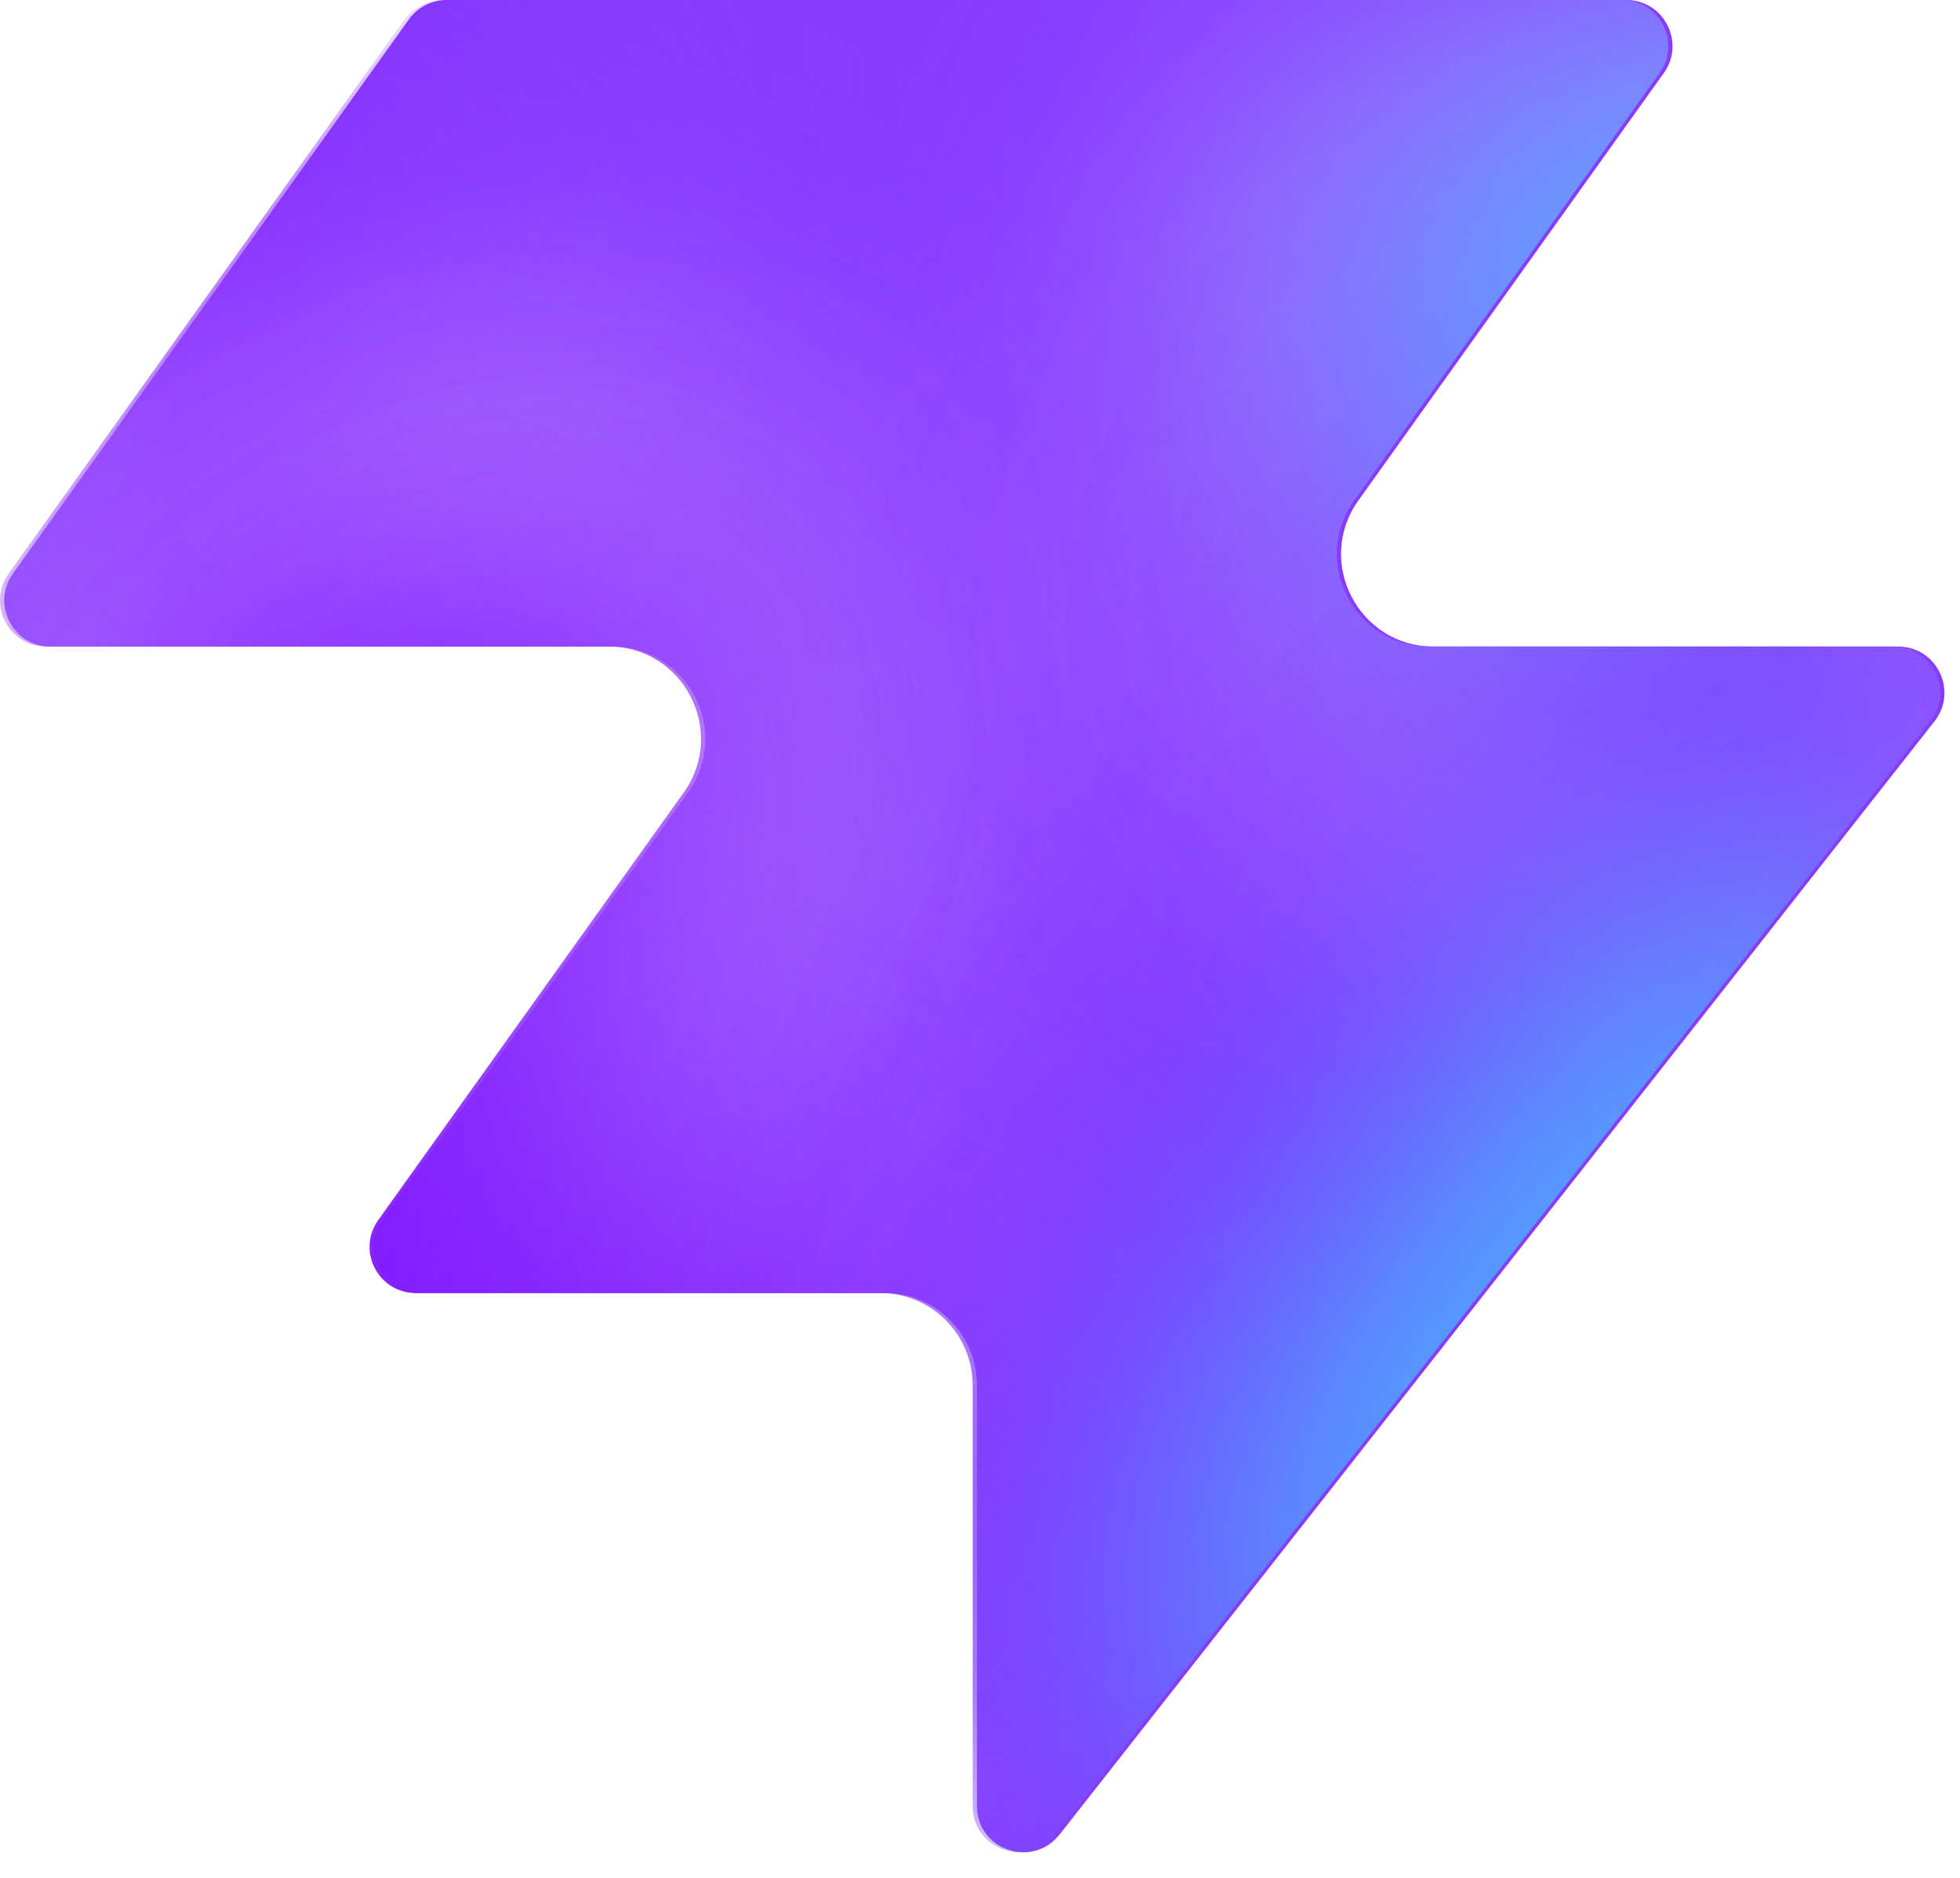
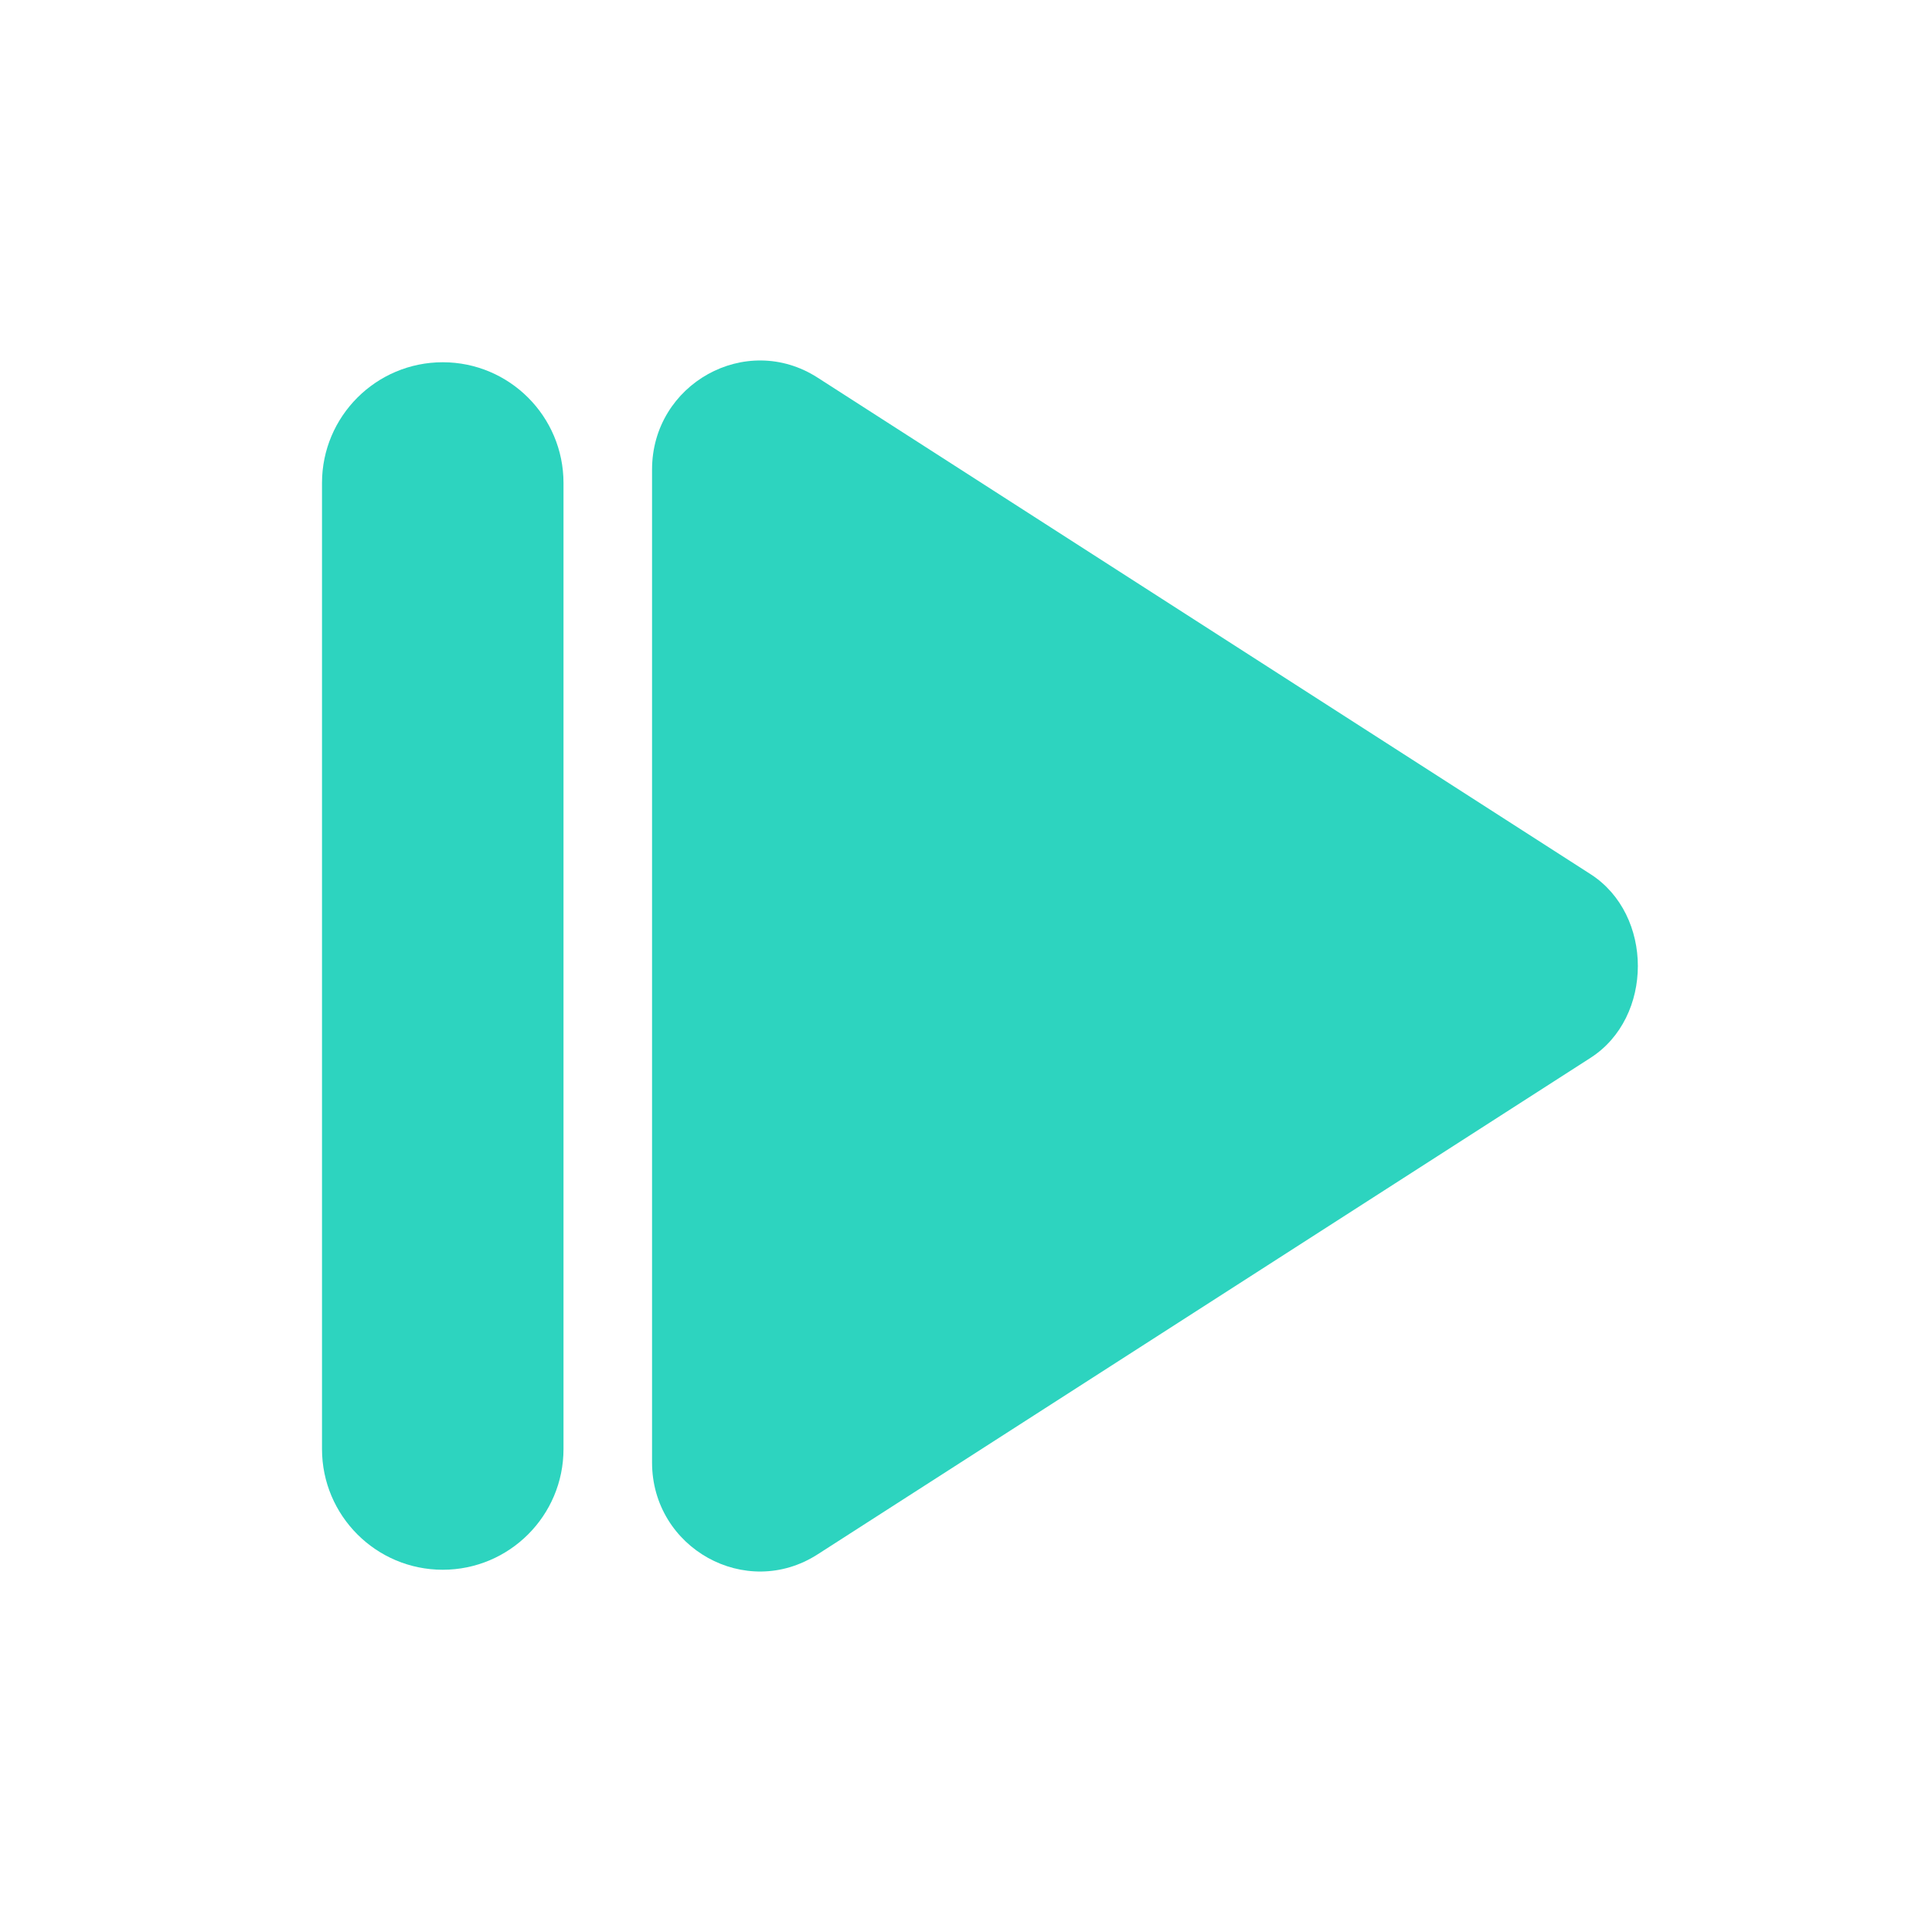
- <svg xmlns="http://www.w3.org/2000/svg" width="48" height="46" fill="none" viewBox="0 0 48 46">
-   <path fill="#863bff" d="M25.946 44.938c-.664.845-2.021.375-2.021-.698V33.937a2.26 2.26 0 0 0-2.262-2.262H10.287c-.92 0-1.456-1.04-.92-1.788l7.48-10.471c1.07-1.497 0-3.578-1.842-3.578H1.237c-.92 0-1.456-1.04-.92-1.788L10.013.474c.214-.297.556-.474.92-.474h28.894c.92 0 1.456 1.04.92 1.788l-7.48 10.471c-1.07 1.498 0 3.579 1.842 3.579h11.377c.943 0 1.473 1.088.89 1.83L25.947 44.94z" style="fill:#863bff;fill:color(display-p3 .525 .23 1);fill-opacity:1" />
-   <mask id="a" width="48" height="46" x="0" y="0" maskUnits="userSpaceOnUse" style="mask-type:alpha">
-     <path fill="#000" d="M25.842 44.938c-.664.844-2.021.375-2.021-.698V33.937a2.26 2.26 0 0 0-2.262-2.262H10.183c-.92 0-1.456-1.04-.92-1.788l7.48-10.471c1.07-1.498 0-3.579-1.842-3.579H1.133c-.92 0-1.456-1.04-.92-1.787L9.91.473c.214-.297.556-.474.92-.474h28.894c.92 0 1.456 1.04.92 1.788l-7.48 10.471c-1.07 1.498 0 3.578 1.842 3.578h11.377c.943 0 1.473 1.088.89 1.832L25.843 44.94z" style="fill:#000;fill-opacity:1" />
-   </mask>
-   <g mask="url(#a)">
-     <g filter="url(#b)">
-       <ellipse cx="5.508" cy="14.704" fill="#ede6ff" rx="5.508" ry="14.704" style="fill:#ede6ff;fill:color(display-p3 .927 .903 1);fill-opacity:1" transform="matrix(.00324 1 1 -.00324 -4.47 31.516)" />
-     </g>
-     <g filter="url(#c)">
-       <ellipse cx="10.399" cy="29.851" fill="#ede6ff" rx="10.399" ry="29.851" style="fill:#ede6ff;fill:color(display-p3 .927 .903 1);fill-opacity:1" transform="matrix(.00324 1 1 -.00324 -39.328 7.883)" />
-     </g>
-     <g filter="url(#d)">
-       <ellipse cx="5.508" cy="30.487" fill="#7e14ff" rx="5.508" ry="30.487" style="fill:#7e14ff;fill:color(display-p3 .492 .077 1);fill-opacity:1" transform="rotate(89.814 -25.913 -14.639)scale(1 -1)" />
-     </g>
-     <g filter="url(#e)">
-       <ellipse cx="5.508" cy="30.599" fill="#7e14ff" rx="5.508" ry="30.599" style="fill:#7e14ff;fill:color(display-p3 .492 .077 1);fill-opacity:1" transform="rotate(89.814 -32.644 -3.334)scale(1 -1)" />
-     </g>
-     <g filter="url(#f)">
-       <ellipse cx="5.508" cy="30.599" fill="#7e14ff" rx="5.508" ry="30.599" style="fill:#7e14ff;fill:color(display-p3 .492 .077 1);fill-opacity:1" transform="matrix(.00324 1 1 -.00324 -34.34 30.47)" />
-     </g>
-     <g filter="url(#g)">
-       <ellipse cx="14.072" cy="22.078" fill="#ede6ff" rx="14.072" ry="22.078" style="fill:#ede6ff;fill:color(display-p3 .927 .903 1);fill-opacity:1" transform="rotate(93.35 24.506 48.493)scale(-1 1)" />
-     </g>
-     <g filter="url(#h)">
-       <ellipse cx="3.47" cy="21.501" fill="#7e14ff" rx="3.47" ry="21.501" style="fill:#7e14ff;fill:color(display-p3 .492 .077 1);fill-opacity:1" transform="rotate(89.009 28.708 47.59)scale(-1 1)" />
-     </g>
-     <g filter="url(#i)">
-       <ellipse cx="3.47" cy="21.501" fill="#7e14ff" rx="3.47" ry="21.501" style="fill:#7e14ff;fill:color(display-p3 .492 .077 1);fill-opacity:1" transform="rotate(89.009 28.708 47.59)scale(-1 1)" />
-     </g>
-     <g filter="url(#j)">
-       <ellipse cx=".387" cy="8.972" fill="#7e14ff" rx="4.407" ry="29.108" style="fill:#7e14ff;fill:color(display-p3 .492 .077 1);fill-opacity:1" transform="rotate(39.51 .387 8.972)" />
-     </g>
-     <g filter="url(#k)">
-       <ellipse cx="47.523" cy="-6.092" fill="#7e14ff" rx="4.407" ry="29.108" style="fill:#7e14ff;fill:color(display-p3 .492 .077 1);fill-opacity:1" transform="rotate(37.892 47.523 -6.092)" />
-     </g>
-     <g filter="url(#l)">
-       <ellipse cx="41.412" cy="6.333" fill="#47bfff" rx="5.971" ry="9.665" style="fill:#47bfff;fill:color(display-p3 .28 .748 1);fill-opacity:1" transform="rotate(37.892 41.412 6.333)" />
-     </g>
-     <g filter="url(#m)">
-       <ellipse cx="-1.879" cy="38.332" fill="#7e14ff" rx="4.407" ry="29.108" style="fill:#7e14ff;fill:color(display-p3 .492 .077 1);fill-opacity:1" transform="rotate(37.892 -1.88 38.332)" />
-     </g>
-     <g filter="url(#n)">
-       <ellipse cx="-1.879" cy="38.332" fill="#7e14ff" rx="4.407" ry="29.108" style="fill:#7e14ff;fill:color(display-p3 .492 .077 1);fill-opacity:1" transform="rotate(37.892 -1.88 38.332)" />
-     </g>
-     <g filter="url(#o)">
-       <ellipse cx="35.651" cy="29.907" fill="#7e14ff" rx="4.407" ry="29.108" style="fill:#7e14ff;fill:color(display-p3 .492 .077 1);fill-opacity:1" transform="rotate(37.892 35.651 29.907)" />
-     </g>
-     <g filter="url(#p)">
-       <ellipse cx="38.418" cy="32.4" fill="#47bfff" rx="5.971" ry="15.297" style="fill:#47bfff;fill:color(display-p3 .28 .748 1);fill-opacity:1" transform="rotate(37.892 38.418 32.4)" />
-     </g>
-   </g>
-   <defs>
-     <filter id="b" width="60.045" height="41.654" x="-19.77" y="16.149" color-interpolation-filters="sRGB" filterUnits="userSpaceOnUse">
-       <feFlood flood-opacity="0" result="BackgroundImageFix" />
-       <feBlend in="SourceGraphic" in2="BackgroundImageFix" result="shape" />
-       <feGaussianBlur result="effect1_foregroundBlur_2002_17158" stdDeviation="7.659" />
-     </filter>
-     <filter id="c" width="90.34" height="51.437" x="-54.613" y="-7.533" color-interpolation-filters="sRGB" filterUnits="userSpaceOnUse">
-       <feFlood flood-opacity="0" result="BackgroundImageFix" />
-       <feBlend in="SourceGraphic" in2="BackgroundImageFix" result="shape" />
-       <feGaussianBlur result="effect1_foregroundBlur_2002_17158" stdDeviation="7.659" />
-     </filter>
-     <filter id="d" width="79.355" height="29.4" x="-49.64" y="2.03" color-interpolation-filters="sRGB" filterUnits="userSpaceOnUse">
-       <feFlood flood-opacity="0" result="BackgroundImageFix" />
-       <feBlend in="SourceGraphic" in2="BackgroundImageFix" result="shape" />
-       <feGaussianBlur result="effect1_foregroundBlur_2002_17158" stdDeviation="4.596" />
-     </filter>
-     <filter id="e" width="79.579" height="29.4" x="-45.045" y="20.029" color-interpolation-filters="sRGB" filterUnits="userSpaceOnUse">
-       <feFlood flood-opacity="0" result="BackgroundImageFix" />
-       <feBlend in="SourceGraphic" in2="BackgroundImageFix" result="shape" />
-       <feGaussianBlur result="effect1_foregroundBlur_2002_17158" stdDeviation="4.596" />
-     </filter>
-     <filter id="f" width="79.579" height="29.4" x="-43.513" y="21.178" color-interpolation-filters="sRGB" filterUnits="userSpaceOnUse">
-       <feFlood flood-opacity="0" result="BackgroundImageFix" />
-       <feBlend in="SourceGraphic" in2="BackgroundImageFix" result="shape" />
-       <feGaussianBlur result="effect1_foregroundBlur_2002_17158" stdDeviation="4.596" />
-     </filter>
-     <filter id="g" width="74.749" height="58.852" x="15.756" y="-17.901" color-interpolation-filters="sRGB" filterUnits="userSpaceOnUse">
-       <feFlood flood-opacity="0" result="BackgroundImageFix" />
-       <feBlend in="SourceGraphic" in2="BackgroundImageFix" result="shape" />
-       <feGaussianBlur result="effect1_foregroundBlur_2002_17158" stdDeviation="7.659" />
-     </filter>
-     <filter id="h" width="61.377" height="25.362" x="23.548" y="2.284" color-interpolation-filters="sRGB" filterUnits="userSpaceOnUse">
-       <feFlood flood-opacity="0" result="BackgroundImageFix" />
-       <feBlend in="SourceGraphic" in2="BackgroundImageFix" result="shape" />
-       <feGaussianBlur result="effect1_foregroundBlur_2002_17158" stdDeviation="4.596" />
-     </filter>
-     <filter id="i" width="61.377" height="25.362" x="23.548" y="2.284" color-interpolation-filters="sRGB" filterUnits="userSpaceOnUse">
-       <feFlood flood-opacity="0" result="BackgroundImageFix" />
-       <feBlend in="SourceGraphic" in2="BackgroundImageFix" result="shape" />
-       <feGaussianBlur result="effect1_foregroundBlur_2002_17158" stdDeviation="4.596" />
-     </filter>
-     <filter id="j" width="56.045" height="63.649" x="-27.636" y="-22.853" color-interpolation-filters="sRGB" filterUnits="userSpaceOnUse">
-       <feFlood flood-opacity="0" result="BackgroundImageFix" />
-       <feBlend in="SourceGraphic" in2="BackgroundImageFix" result="shape" />
-       <feGaussianBlur result="effect1_foregroundBlur_2002_17158" stdDeviation="4.596" />
-     </filter>
-     <filter id="k" width="54.814" height="64.646" x="20.116" y="-38.415" color-interpolation-filters="sRGB" filterUnits="userSpaceOnUse">
-       <feFlood flood-opacity="0" result="BackgroundImageFix" />
-       <feBlend in="SourceGraphic" in2="BackgroundImageFix" result="shape" />
-       <feGaussianBlur result="effect1_foregroundBlur_2002_17158" stdDeviation="4.596" />
-     </filter>
-     <filter id="l" width="33.541" height="35.313" x="24.641" y="-11.323" color-interpolation-filters="sRGB" filterUnits="userSpaceOnUse">
-       <feFlood flood-opacity="0" result="BackgroundImageFix" />
-       <feBlend in="SourceGraphic" in2="BackgroundImageFix" result="shape" />
-       <feGaussianBlur result="effect1_foregroundBlur_2002_17158" stdDeviation="4.596" />
-     </filter>
-     <filter id="m" width="54.814" height="64.646" x="-29.286" y="6.009" color-interpolation-filters="sRGB" filterUnits="userSpaceOnUse">
-       <feFlood flood-opacity="0" result="BackgroundImageFix" />
-       <feBlend in="SourceGraphic" in2="BackgroundImageFix" result="shape" />
-       <feGaussianBlur result="effect1_foregroundBlur_2002_17158" stdDeviation="4.596" />
-     </filter>
-     <filter id="n" width="54.814" height="64.646" x="-29.286" y="6.009" color-interpolation-filters="sRGB" filterUnits="userSpaceOnUse">
-       <feFlood flood-opacity="0" result="BackgroundImageFix" />
-       <feBlend in="SourceGraphic" in2="BackgroundImageFix" result="shape" />
-       <feGaussianBlur result="effect1_foregroundBlur_2002_17158" stdDeviation="4.596" />
-     </filter>
-     <filter id="o" width="54.814" height="64.646" x="8.244" y="-2.416" color-interpolation-filters="sRGB" filterUnits="userSpaceOnUse">
-       <feFlood flood-opacity="0" result="BackgroundImageFix" />
-       <feBlend in="SourceGraphic" in2="BackgroundImageFix" result="shape" />
-       <feGaussianBlur result="effect1_foregroundBlur_2002_17158" stdDeviation="4.596" />
-     </filter>
-     <filter id="p" width="39.409" height="43.623" x="18.713" y="10.588" color-interpolation-filters="sRGB" filterUnits="userSpaceOnUse">
-       <feFlood flood-opacity="0" result="BackgroundImageFix" />
-       <feBlend in="SourceGraphic" in2="BackgroundImageFix" result="shape" />
-       <feGaussianBlur result="effect1_foregroundBlur_2002_17158" stdDeviation="4.596" />
-     </filter>
-   </defs>
+ <svg xmlns="http://www.w3.org/2000/svg" viewBox="0 0 24 24" fill="#2dd4bf">
+   <path d="M5.5 4.5C4.672 4.5 4 5.172 4 6V18C4 18.828 4.672 19.5 5.5 19.5C6.328 19.5 7 18.828 7 18V6C7 5.172 6.328 4.5 5.5 4.5Z" />
+   <path d="M10.158 4.692C9.266 4.117 8.1 4.769 8.1 5.833V18.167C8.1 19.231 9.266 19.883 10.158 19.308L19.758 13.141C20.542 12.638 20.542 11.362 19.758 10.859L10.158 4.692Z" />
</svg>
